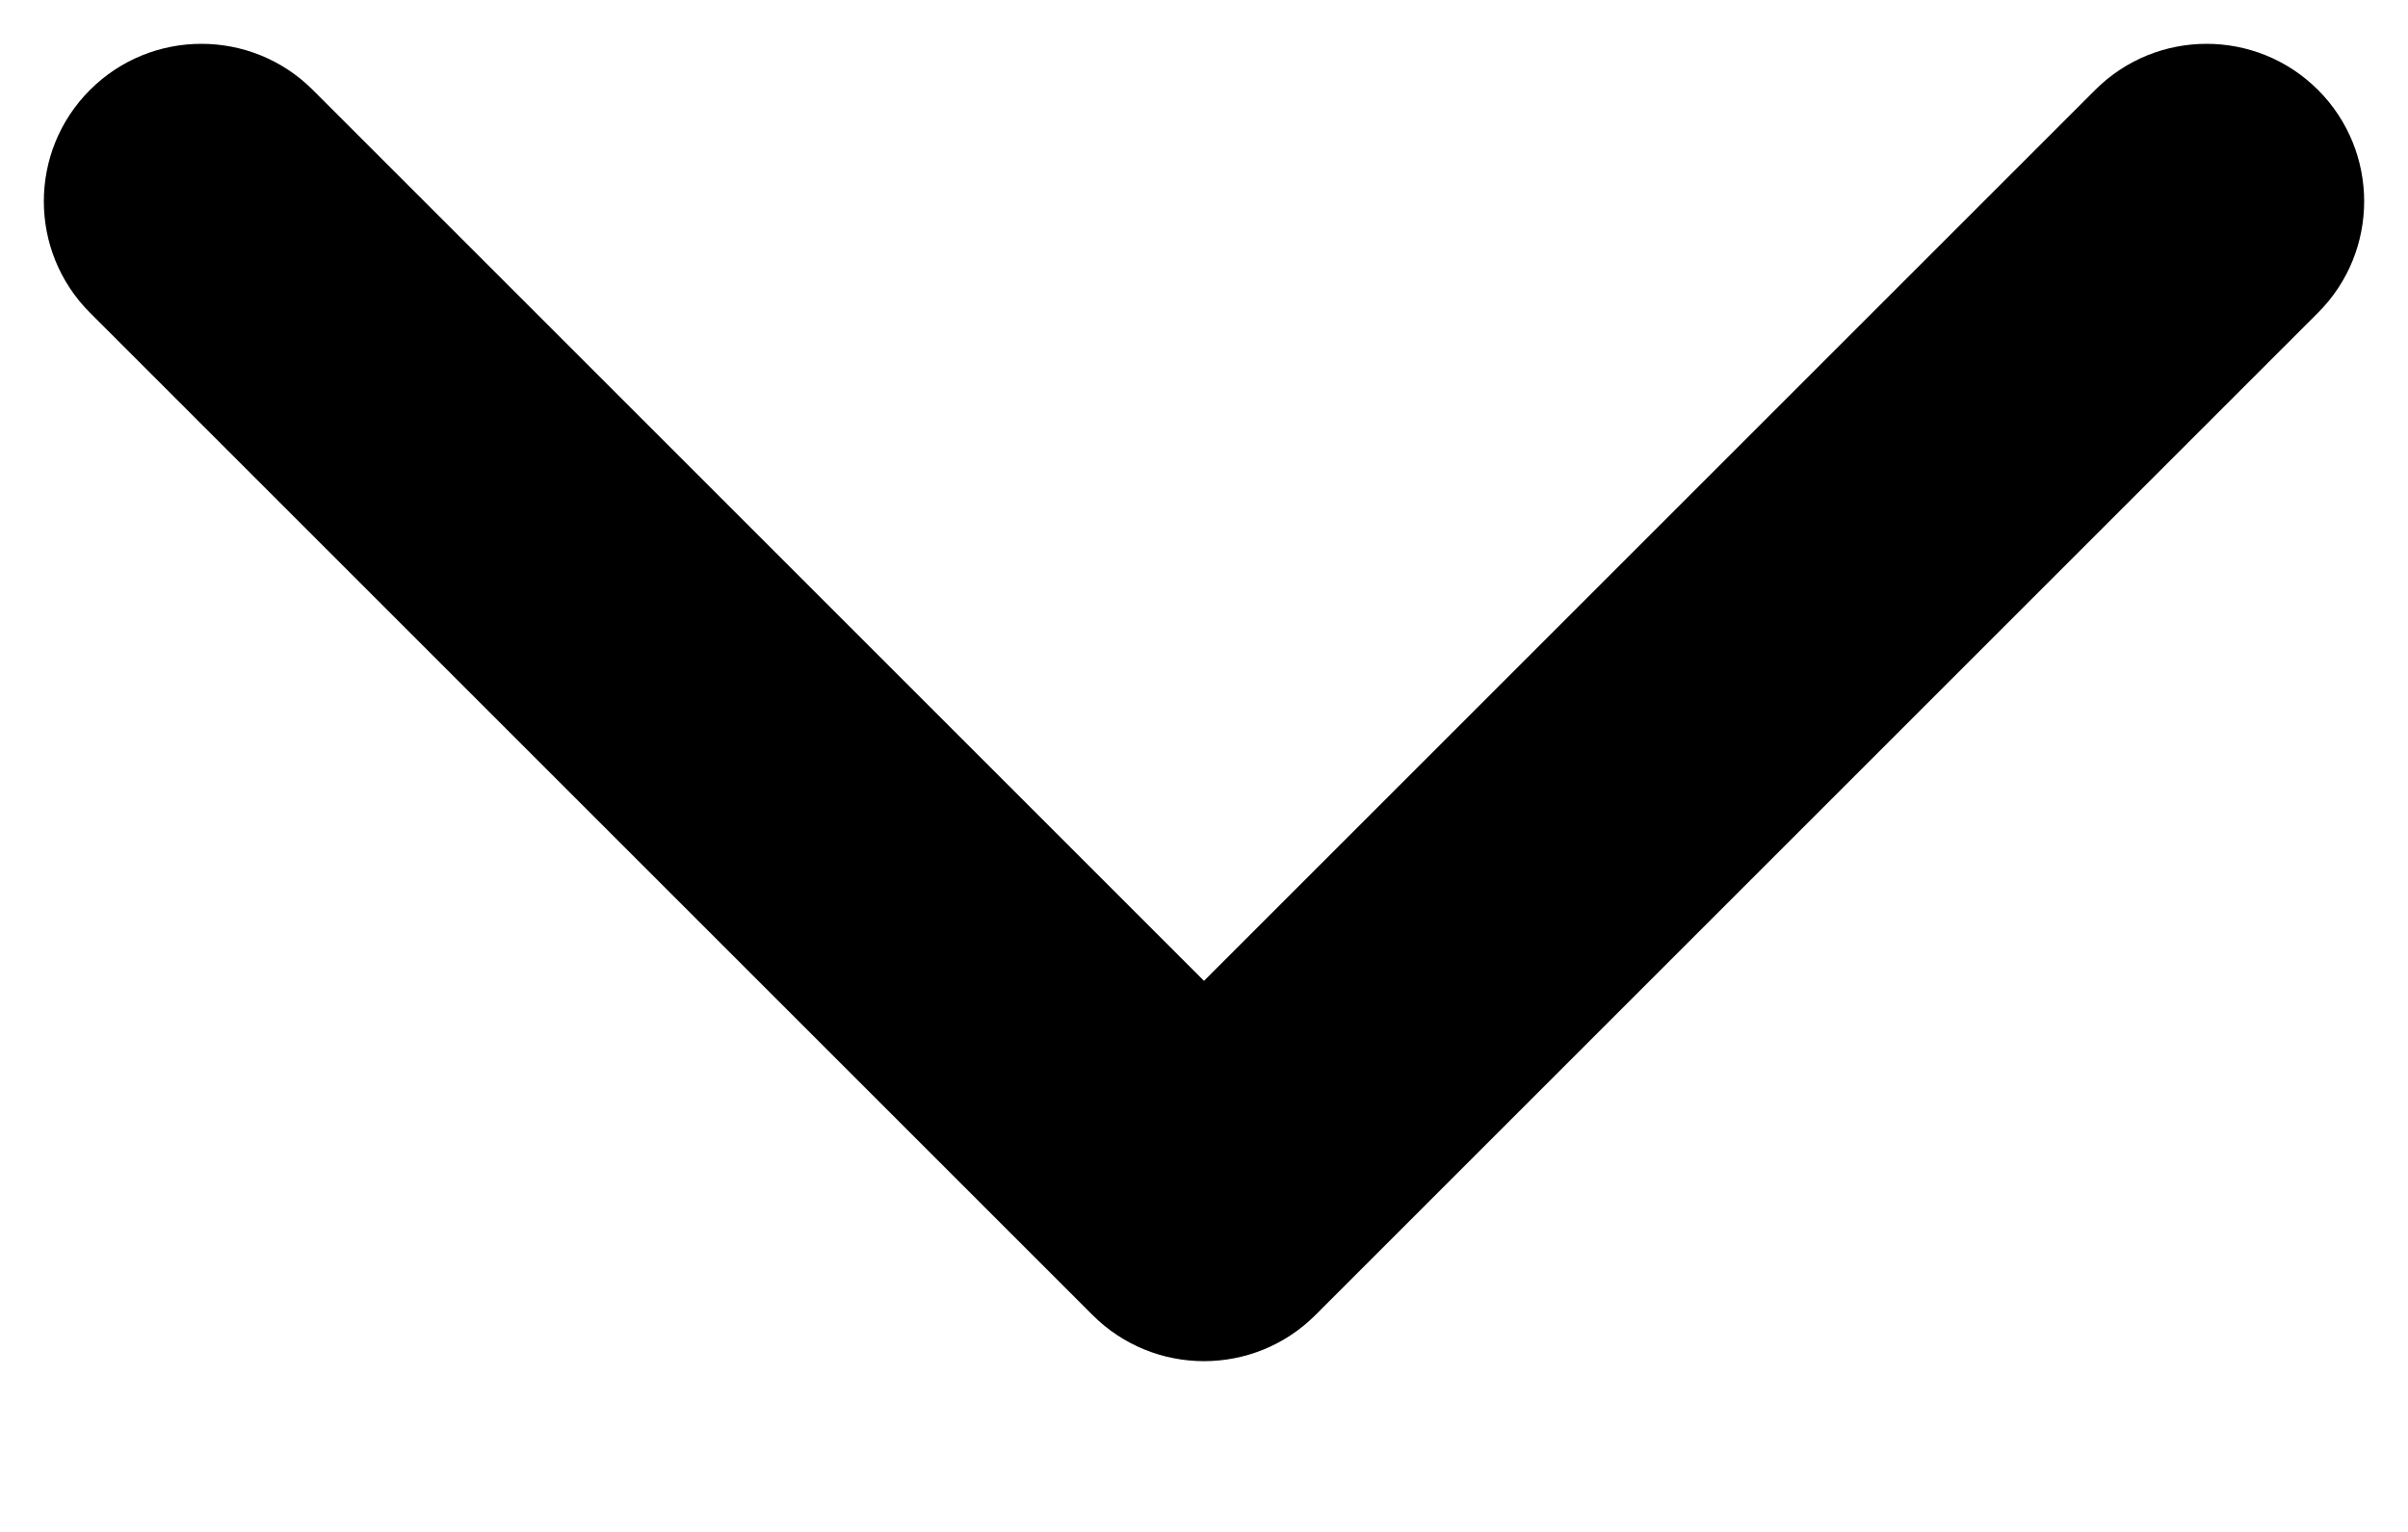
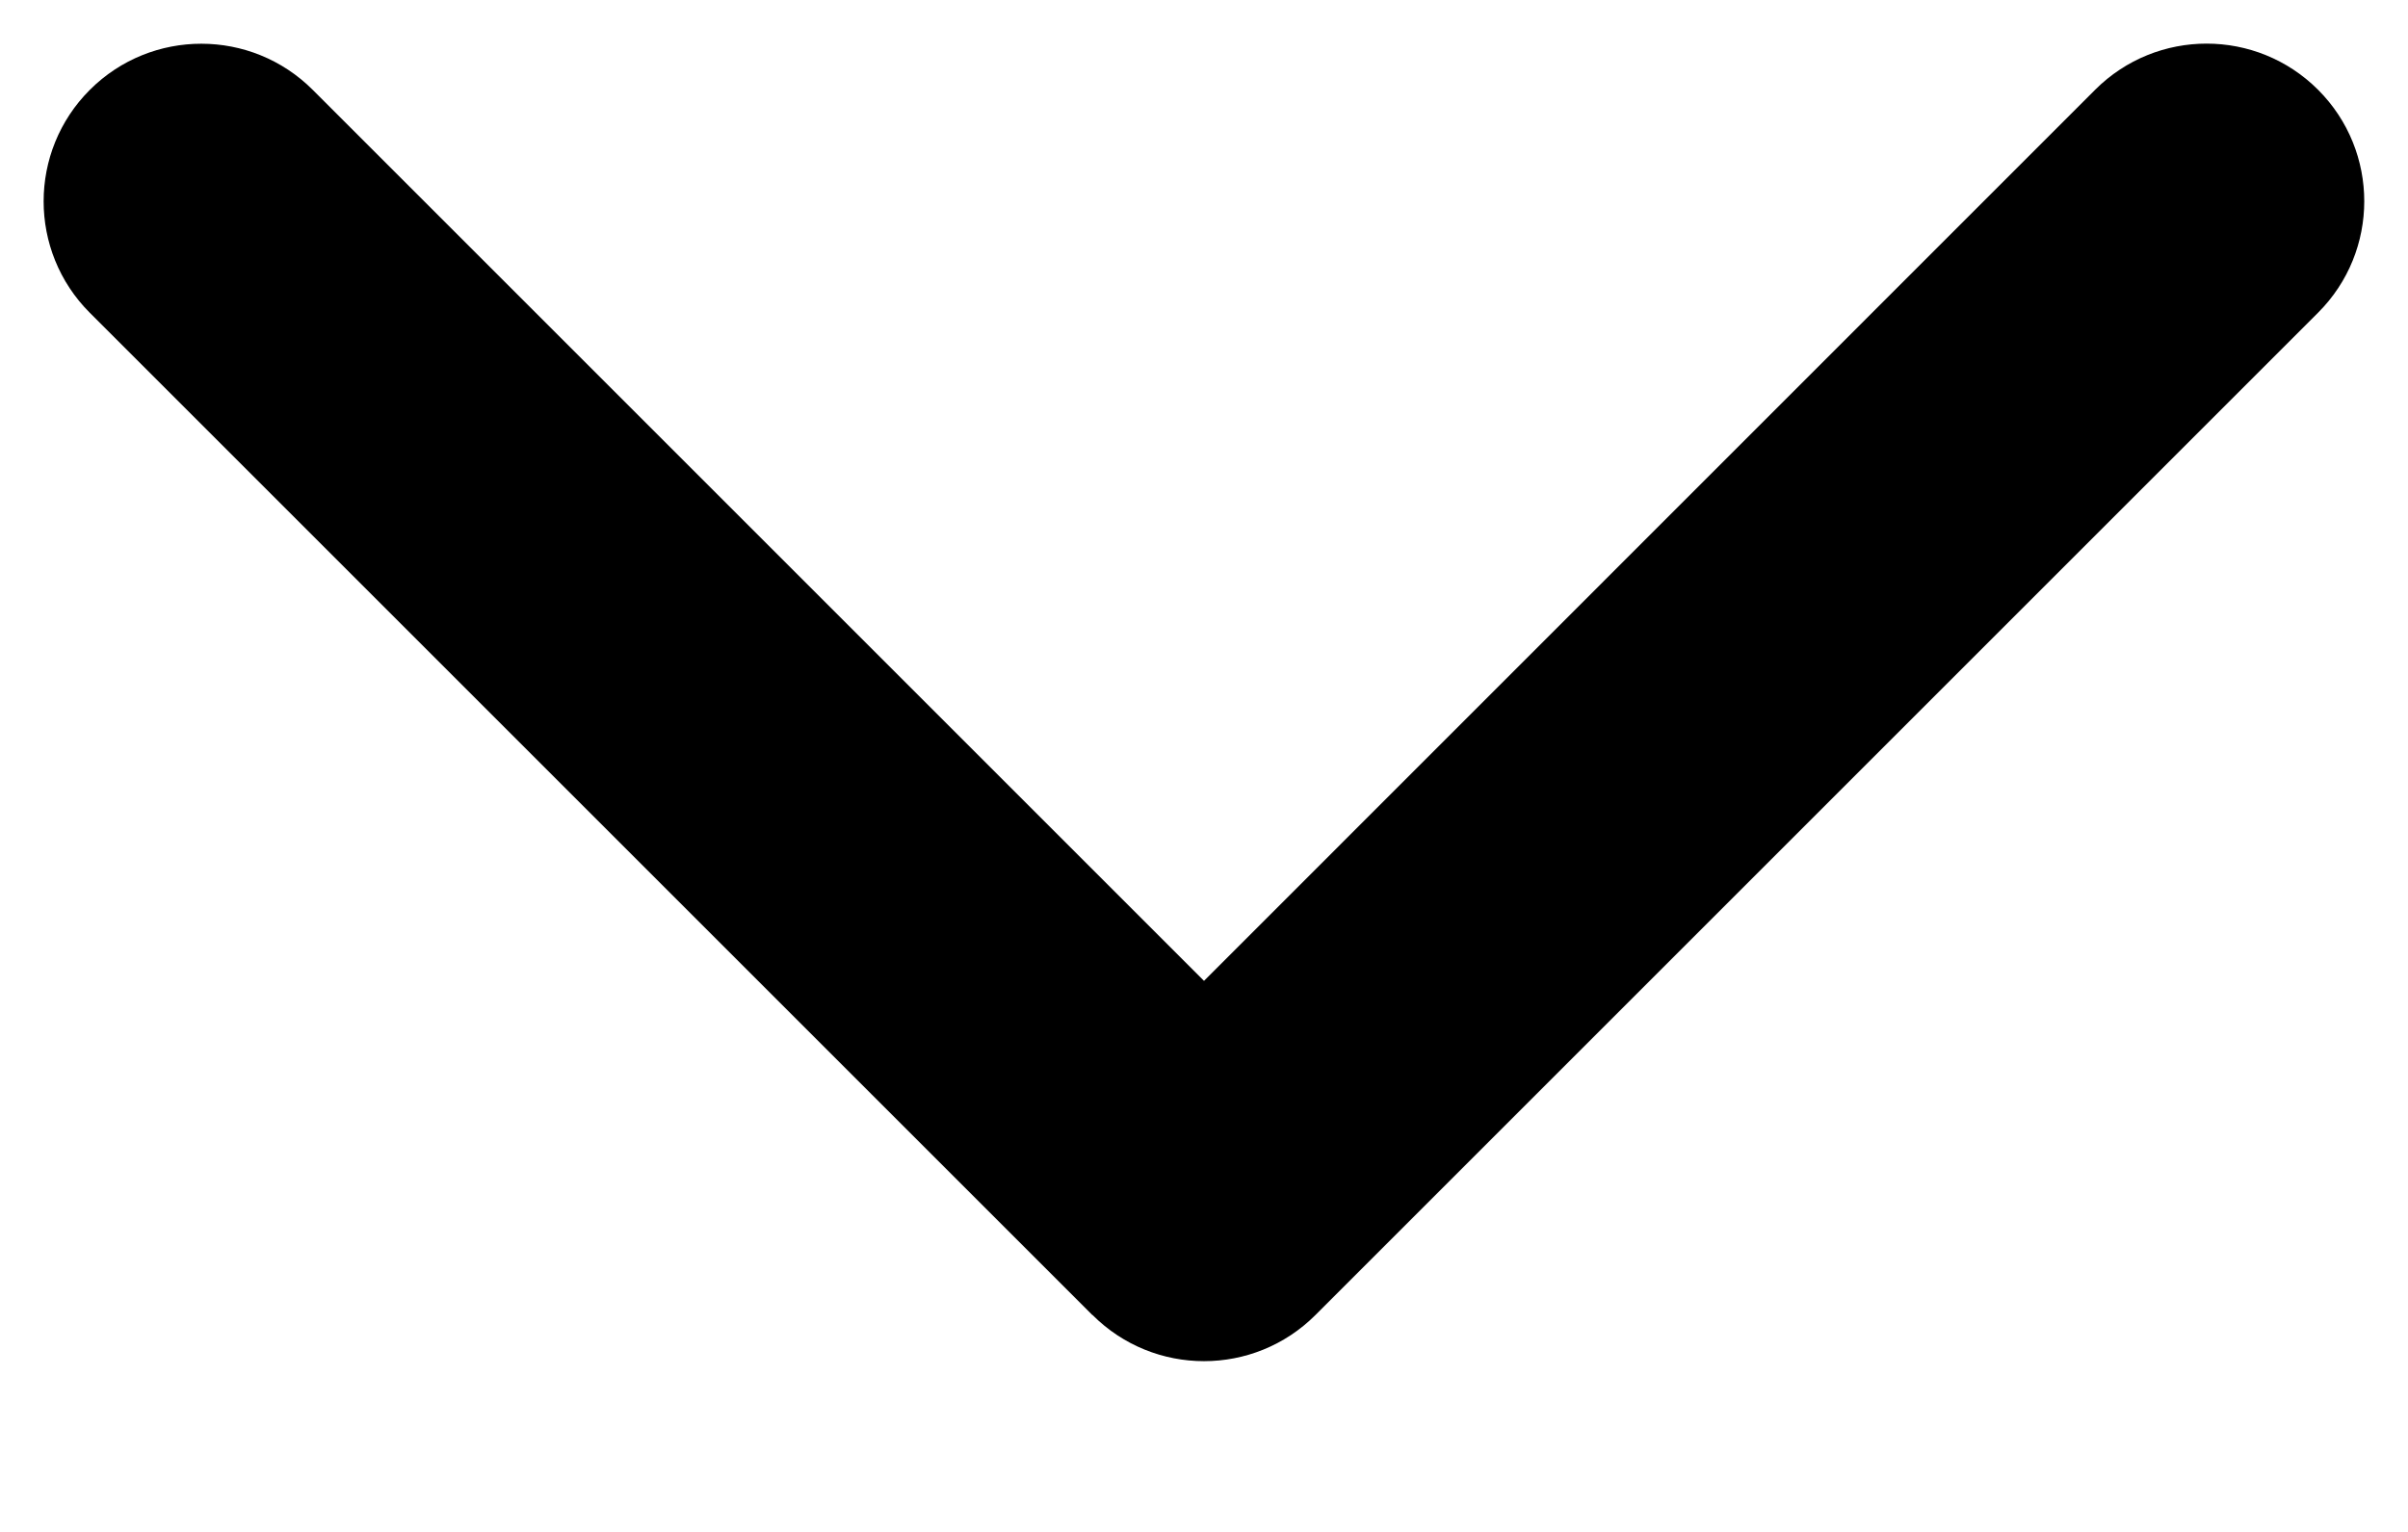
- <svg xmlns="http://www.w3.org/2000/svg" width="11" height="7" viewBox="0 0 11 7" fill="none">
-   <path d="M4.991 6.009C5.272 6.29 5.728 6.29 6.009 6.009L10.589 1.429C10.87 1.148 10.87 0.692 10.589 0.411C10.308 0.13 9.852 0.13 9.571 0.411L5.5 4.482L1.429 0.411C1.148 0.13 0.692 0.13 0.411 0.411C0.13 0.692 0.13 1.148 0.411 1.429L4.991 6.009ZM4.78 5V5.5H6.22V5H4.78Z" fill="currentColor" />
+ <svg xmlns="http://www.w3.org/2000/svg" width="11" height="7" fill="none">
+   <path d="M4.991 6.009a.72.72 0 001.018 0l4.58-4.58A.72.72 0 009.571.41L5.5 4.482 1.429.411A.72.72 0 00.41 1.429l4.58 4.58zM4.781 5v.5H6.22V5H4.78z" fill="currentColor" />
</svg>
